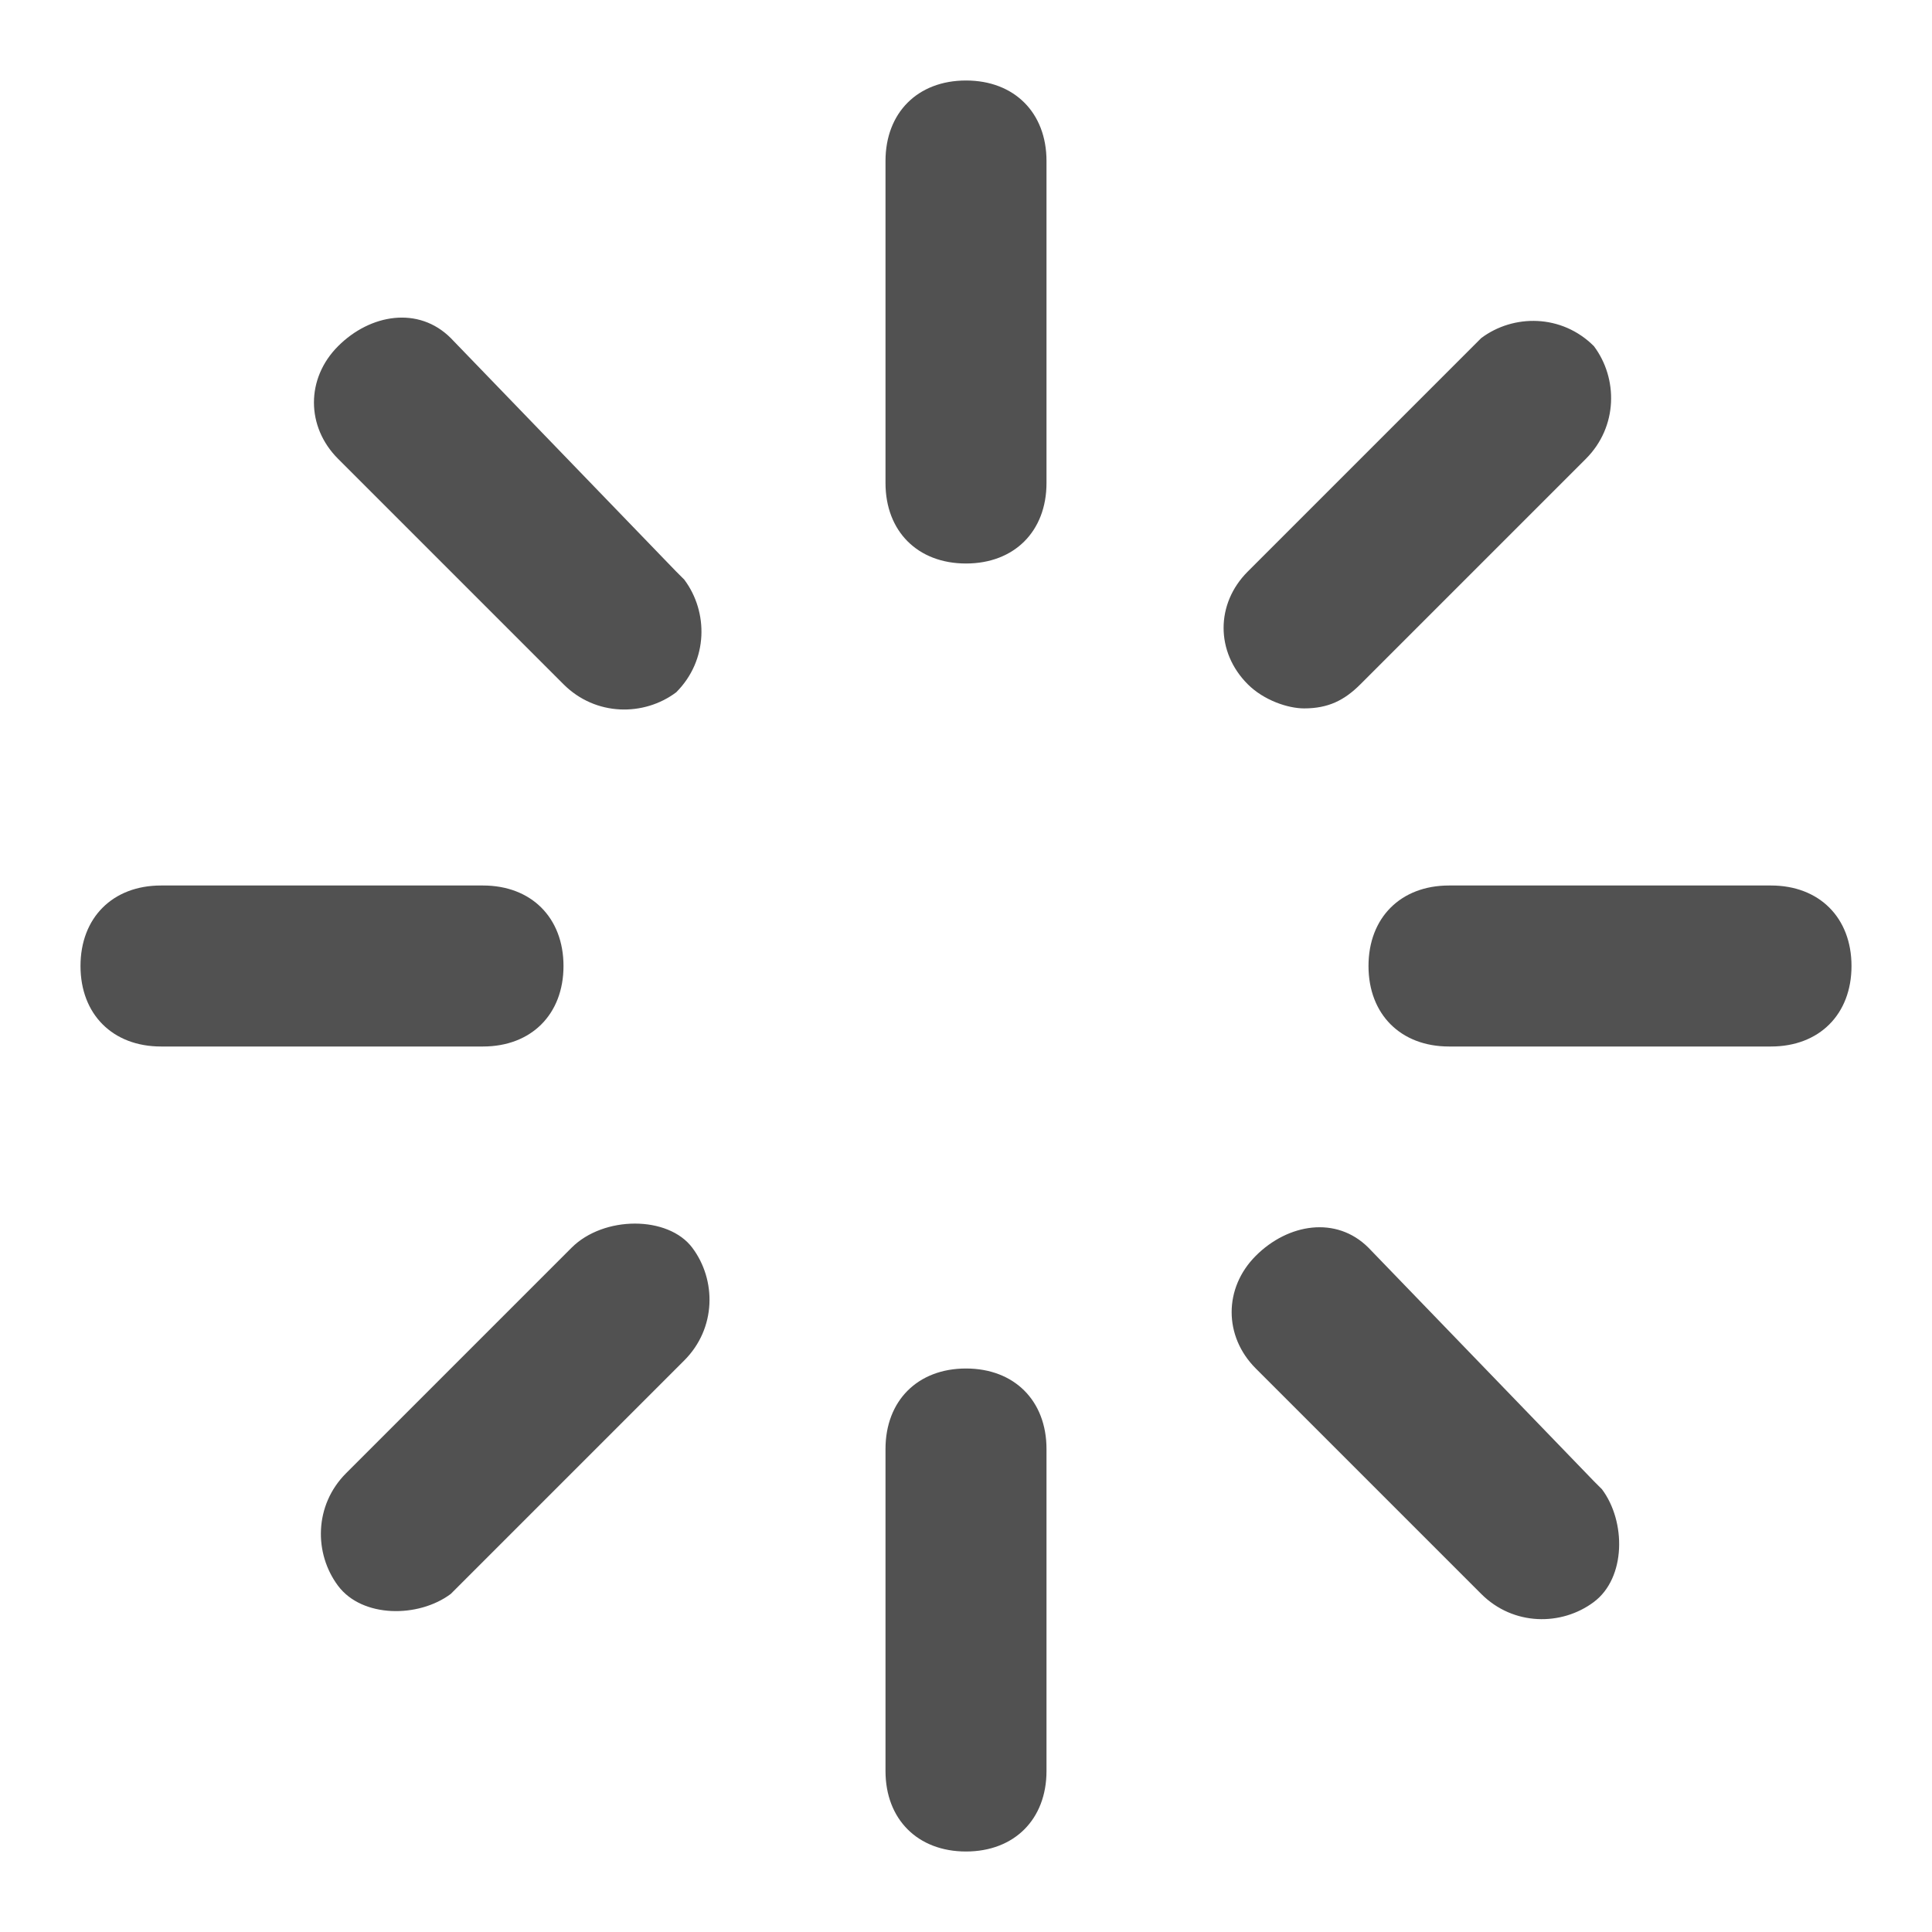
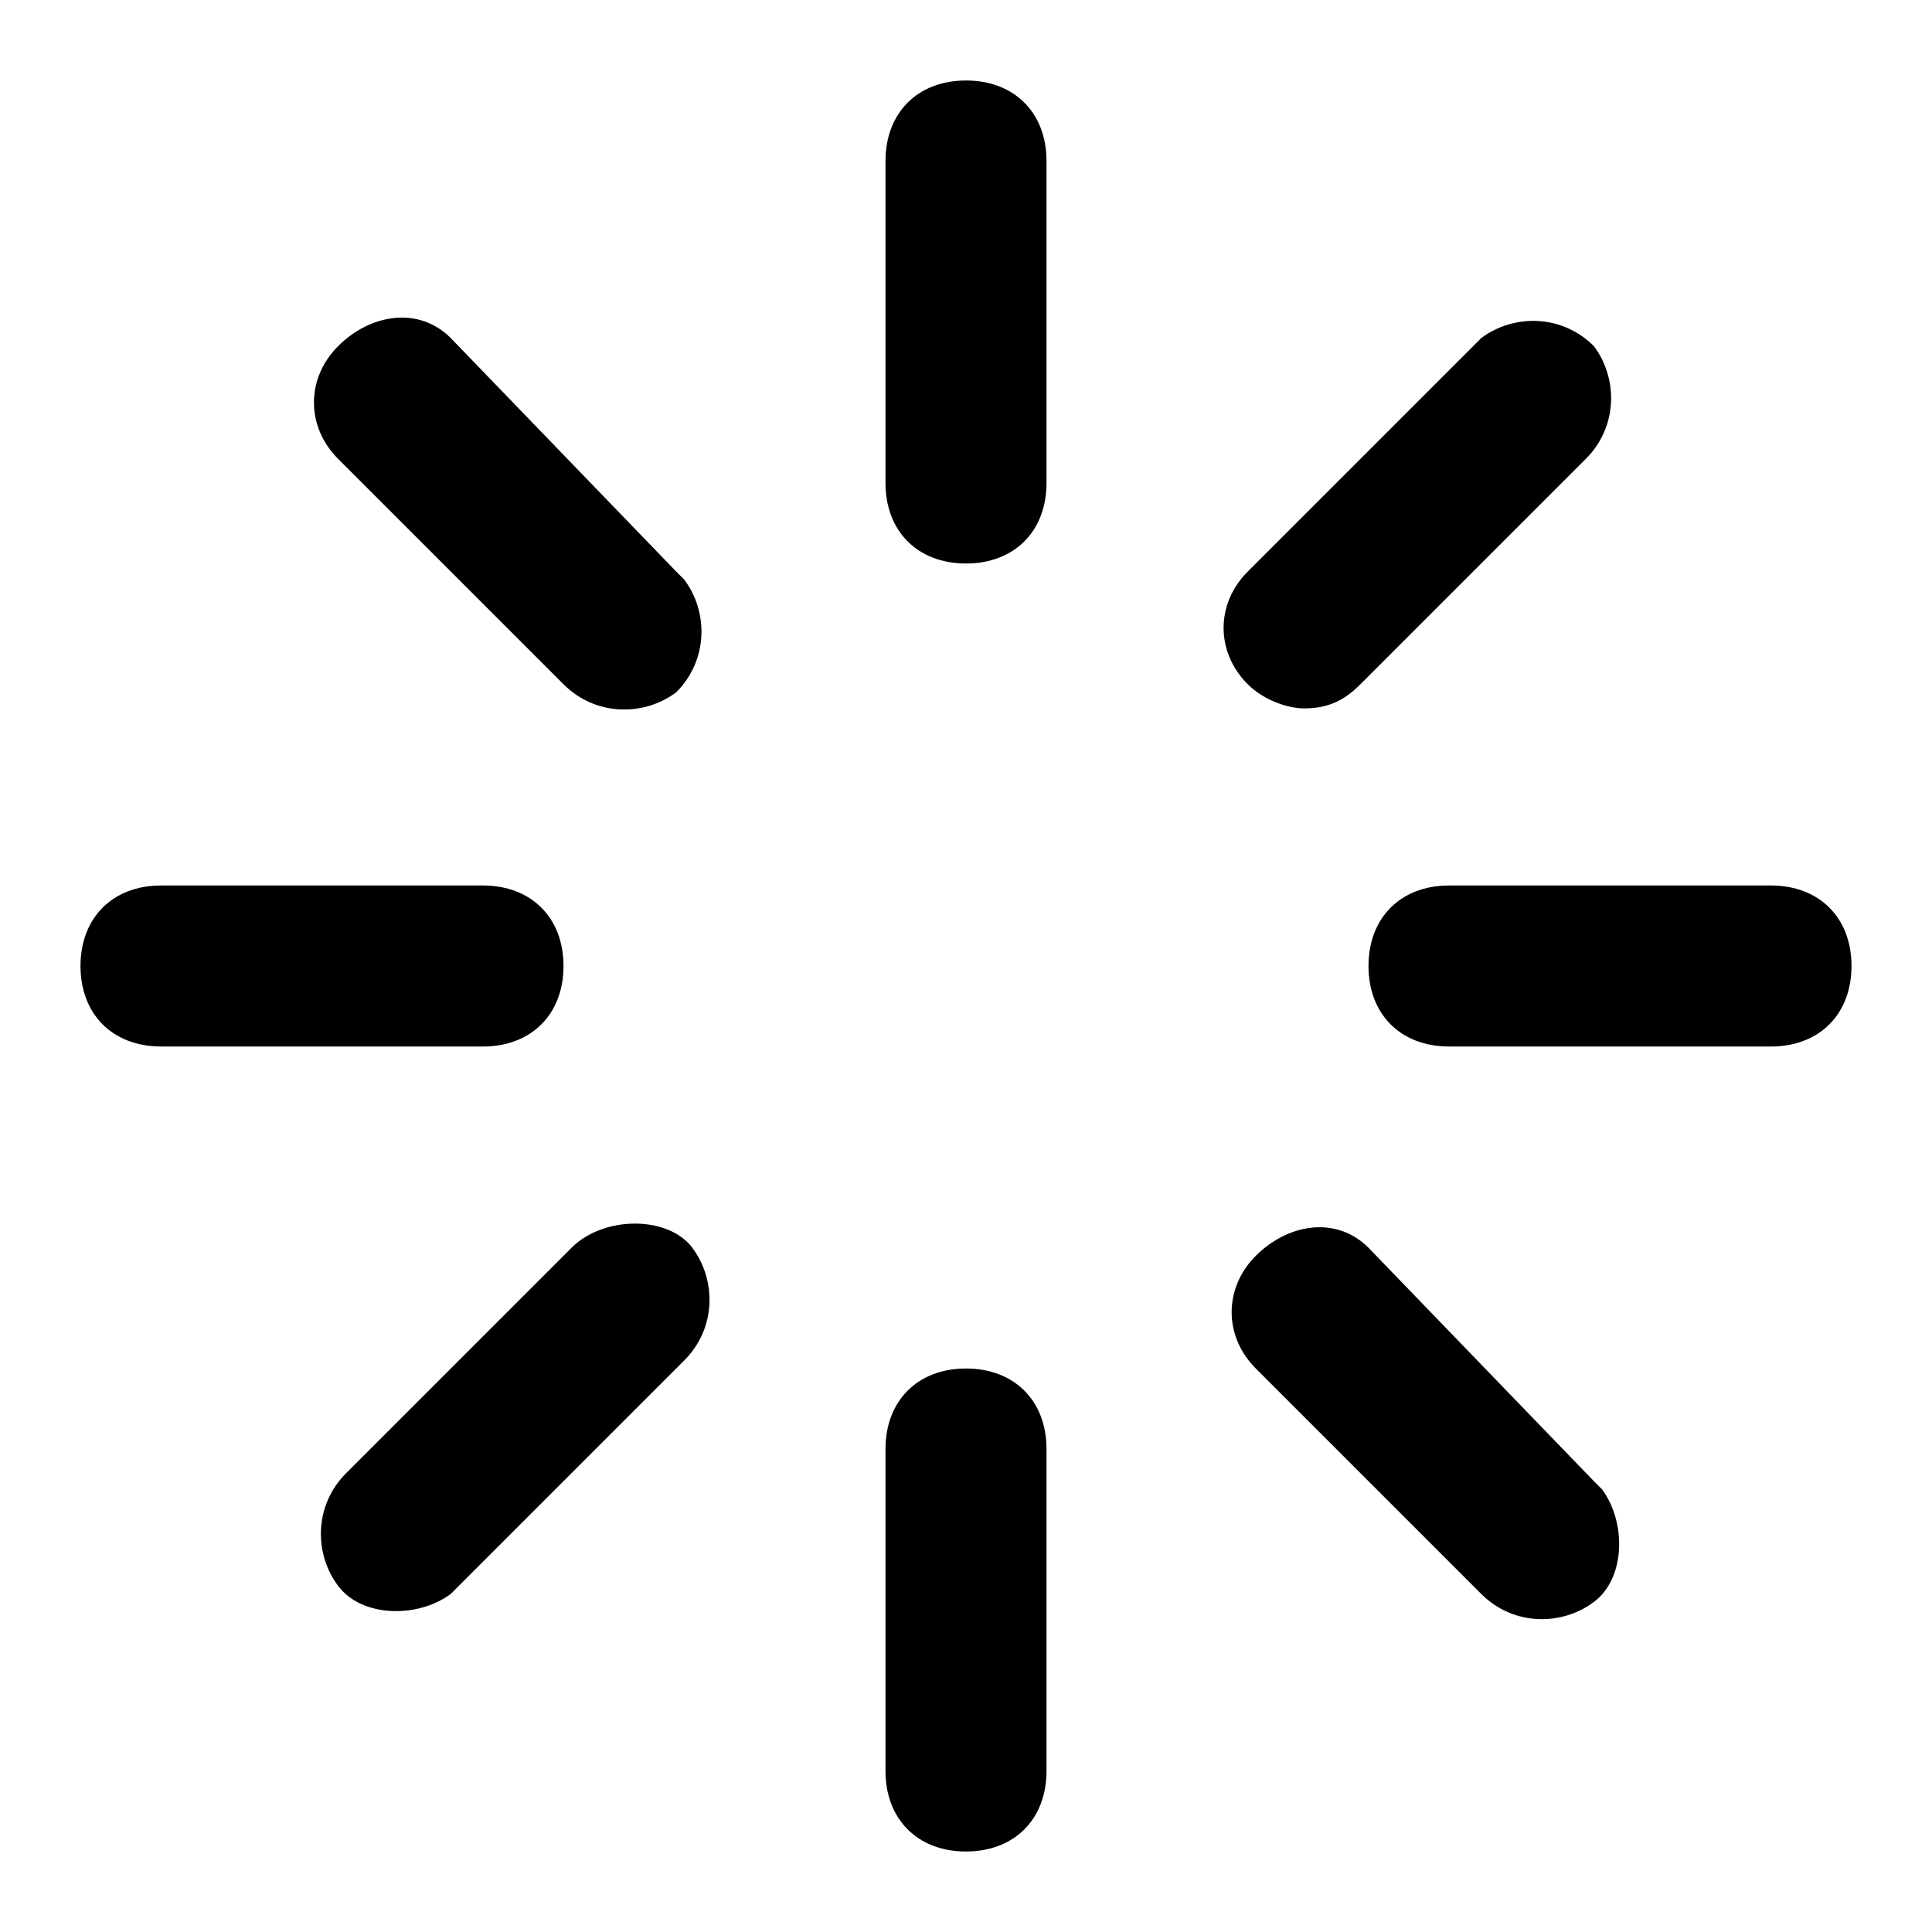
- <svg xmlns="http://www.w3.org/2000/svg" t="1722931113249" class="icon" viewBox="0 0 1024 1024" version="1.1" p-id="1386" width="64" height="64">
-   <path d="M512 42.667c-25.6 0-42.667 17.067-42.667 42.667v170.667c0 25.6 17.067 42.667 42.667 42.667s42.667-17.067 42.667-42.667V85.333c0-25.6-17.067-42.667-42.667-42.667z m0 682.667c-25.6 0-42.667 17.067-42.667 42.667v170.667c0 25.6 17.067 42.667 42.667 42.667s42.667-17.067 42.667-42.667v-170.667c0-25.6-17.067-42.667-42.667-42.667zM238.933 179.2c-17.067-17.067-42.667-12.8-59.733 4.267-17.067 17.067-17.067 42.667 0 59.733L298.667 362.667c17.067 17.067 42.667 17.067 59.733 4.267 17.067-17.067 17.067-42.667 4.267-59.733l-4.267-4.267-119.467-123.733zM725.333 661.333c-17.067-17.067-42.667-12.8-59.733 4.267-17.067 17.067-17.067 42.667 0 59.733l119.467 119.467c17.067 17.067 42.667 17.067 59.733 4.267s17.067-42.667 4.267-59.733l-4.267-4.267-119.467-123.733zM298.667 512c0-25.6-17.067-42.667-42.667-42.667H85.333c-25.6 0-42.667 17.067-42.667 42.667s17.067 42.667 42.667 42.667h170.667c25.6 0 42.667-17.067 42.667-42.667z m640-42.667h-170.667c-25.6 0-42.667 17.067-42.667 42.667s17.067 42.667 42.667 42.667h170.667c25.6 0 42.667-17.067 42.667-42.667s-17.067-42.667-42.667-42.667zM302.933 661.333l-119.467 119.467c-17.067 17.067-17.067 42.667-4.267 59.733s42.667 17.067 59.733 4.267l4.267-4.267 119.467-119.467c17.067-17.067 17.067-42.667 4.267-59.733s-46.933-17.067-64 0z m388.267-285.867c12.8 0 21.333-4.267 29.867-12.8l119.467-119.467c17.067-17.067 17.067-42.667 4.267-59.733-17.067-17.067-42.667-17.067-59.733-4.267l-4.267 4.267-119.467 119.467c-17.067 17.067-17.067 42.667 0 59.733 8.533 8.533 21.333 12.8 29.867 12.8z" fill="#515151" p-id="1387" />
+ <svg xmlns="http://www.w3.org/2000/svg" viewBox="0 0 1024 1024">
+   <path fill="currentColor" d="M512 42.667c-25.6 0-42.667 17.067-42.667 42.667v170.667c0 25.6 17.067 42.667 42.667 42.667s42.667-17.067 42.667-42.667V85.333c0-25.6-17.067-42.667-42.667-42.667z m0 682.667c-25.6 0-42.667 17.067-42.667 42.667v170.667c0 25.6 17.067 42.667 42.667 42.667s42.667-17.067 42.667-42.667v-170.667c0-25.6-17.067-42.667-42.667-42.667zM238.933 179.2c-17.067-17.067-42.667-12.8-59.733 4.267-17.067 17.067-17.067 42.667 0 59.733L298.667 362.667c17.067 17.067 42.667 17.067 59.733 4.267 17.067-17.067 17.067-42.667 4.267-59.733l-4.267-4.267-119.467-123.733zM725.333 661.333c-17.067-17.067-42.667-12.8-59.733 4.267-17.067 17.067-17.067 42.667 0 59.733l119.467 119.467c17.067 17.067 42.667 17.067 59.733 4.267s17.067-42.667 4.267-59.733l-4.267-4.267-119.467-123.733zM298.667 512c0-25.6-17.067-42.667-42.667-42.667H85.333c-25.6 0-42.667 17.067-42.667 42.667s17.067 42.667 42.667 42.667h170.667c25.6 0 42.667-17.067 42.667-42.667z m640-42.667h-170.667c-25.6 0-42.667 17.067-42.667 42.667s17.067 42.667 42.667 42.667h170.667c25.6 0 42.667-17.067 42.667-42.667s-17.067-42.667-42.667-42.667zM302.933 661.333l-119.467 119.467c-17.067 17.067-17.067 42.667-4.267 59.733s42.667 17.067 59.733 4.267l4.267-4.267 119.467-119.467c17.067-17.067 17.067-42.667 4.267-59.733s-46.933-17.067-64 0z m388.267-285.867c12.8 0 21.333-4.267 29.867-12.8l119.467-119.467c17.067-17.067 17.067-42.667 4.267-59.733-17.067-17.067-42.667-17.067-59.733-4.267l-4.267 4.267-119.467 119.467c-17.067 17.067-17.067 42.667 0 59.733 8.533 8.533 21.333 12.8 29.867 12.8z" p-id="1387" />
</svg>
